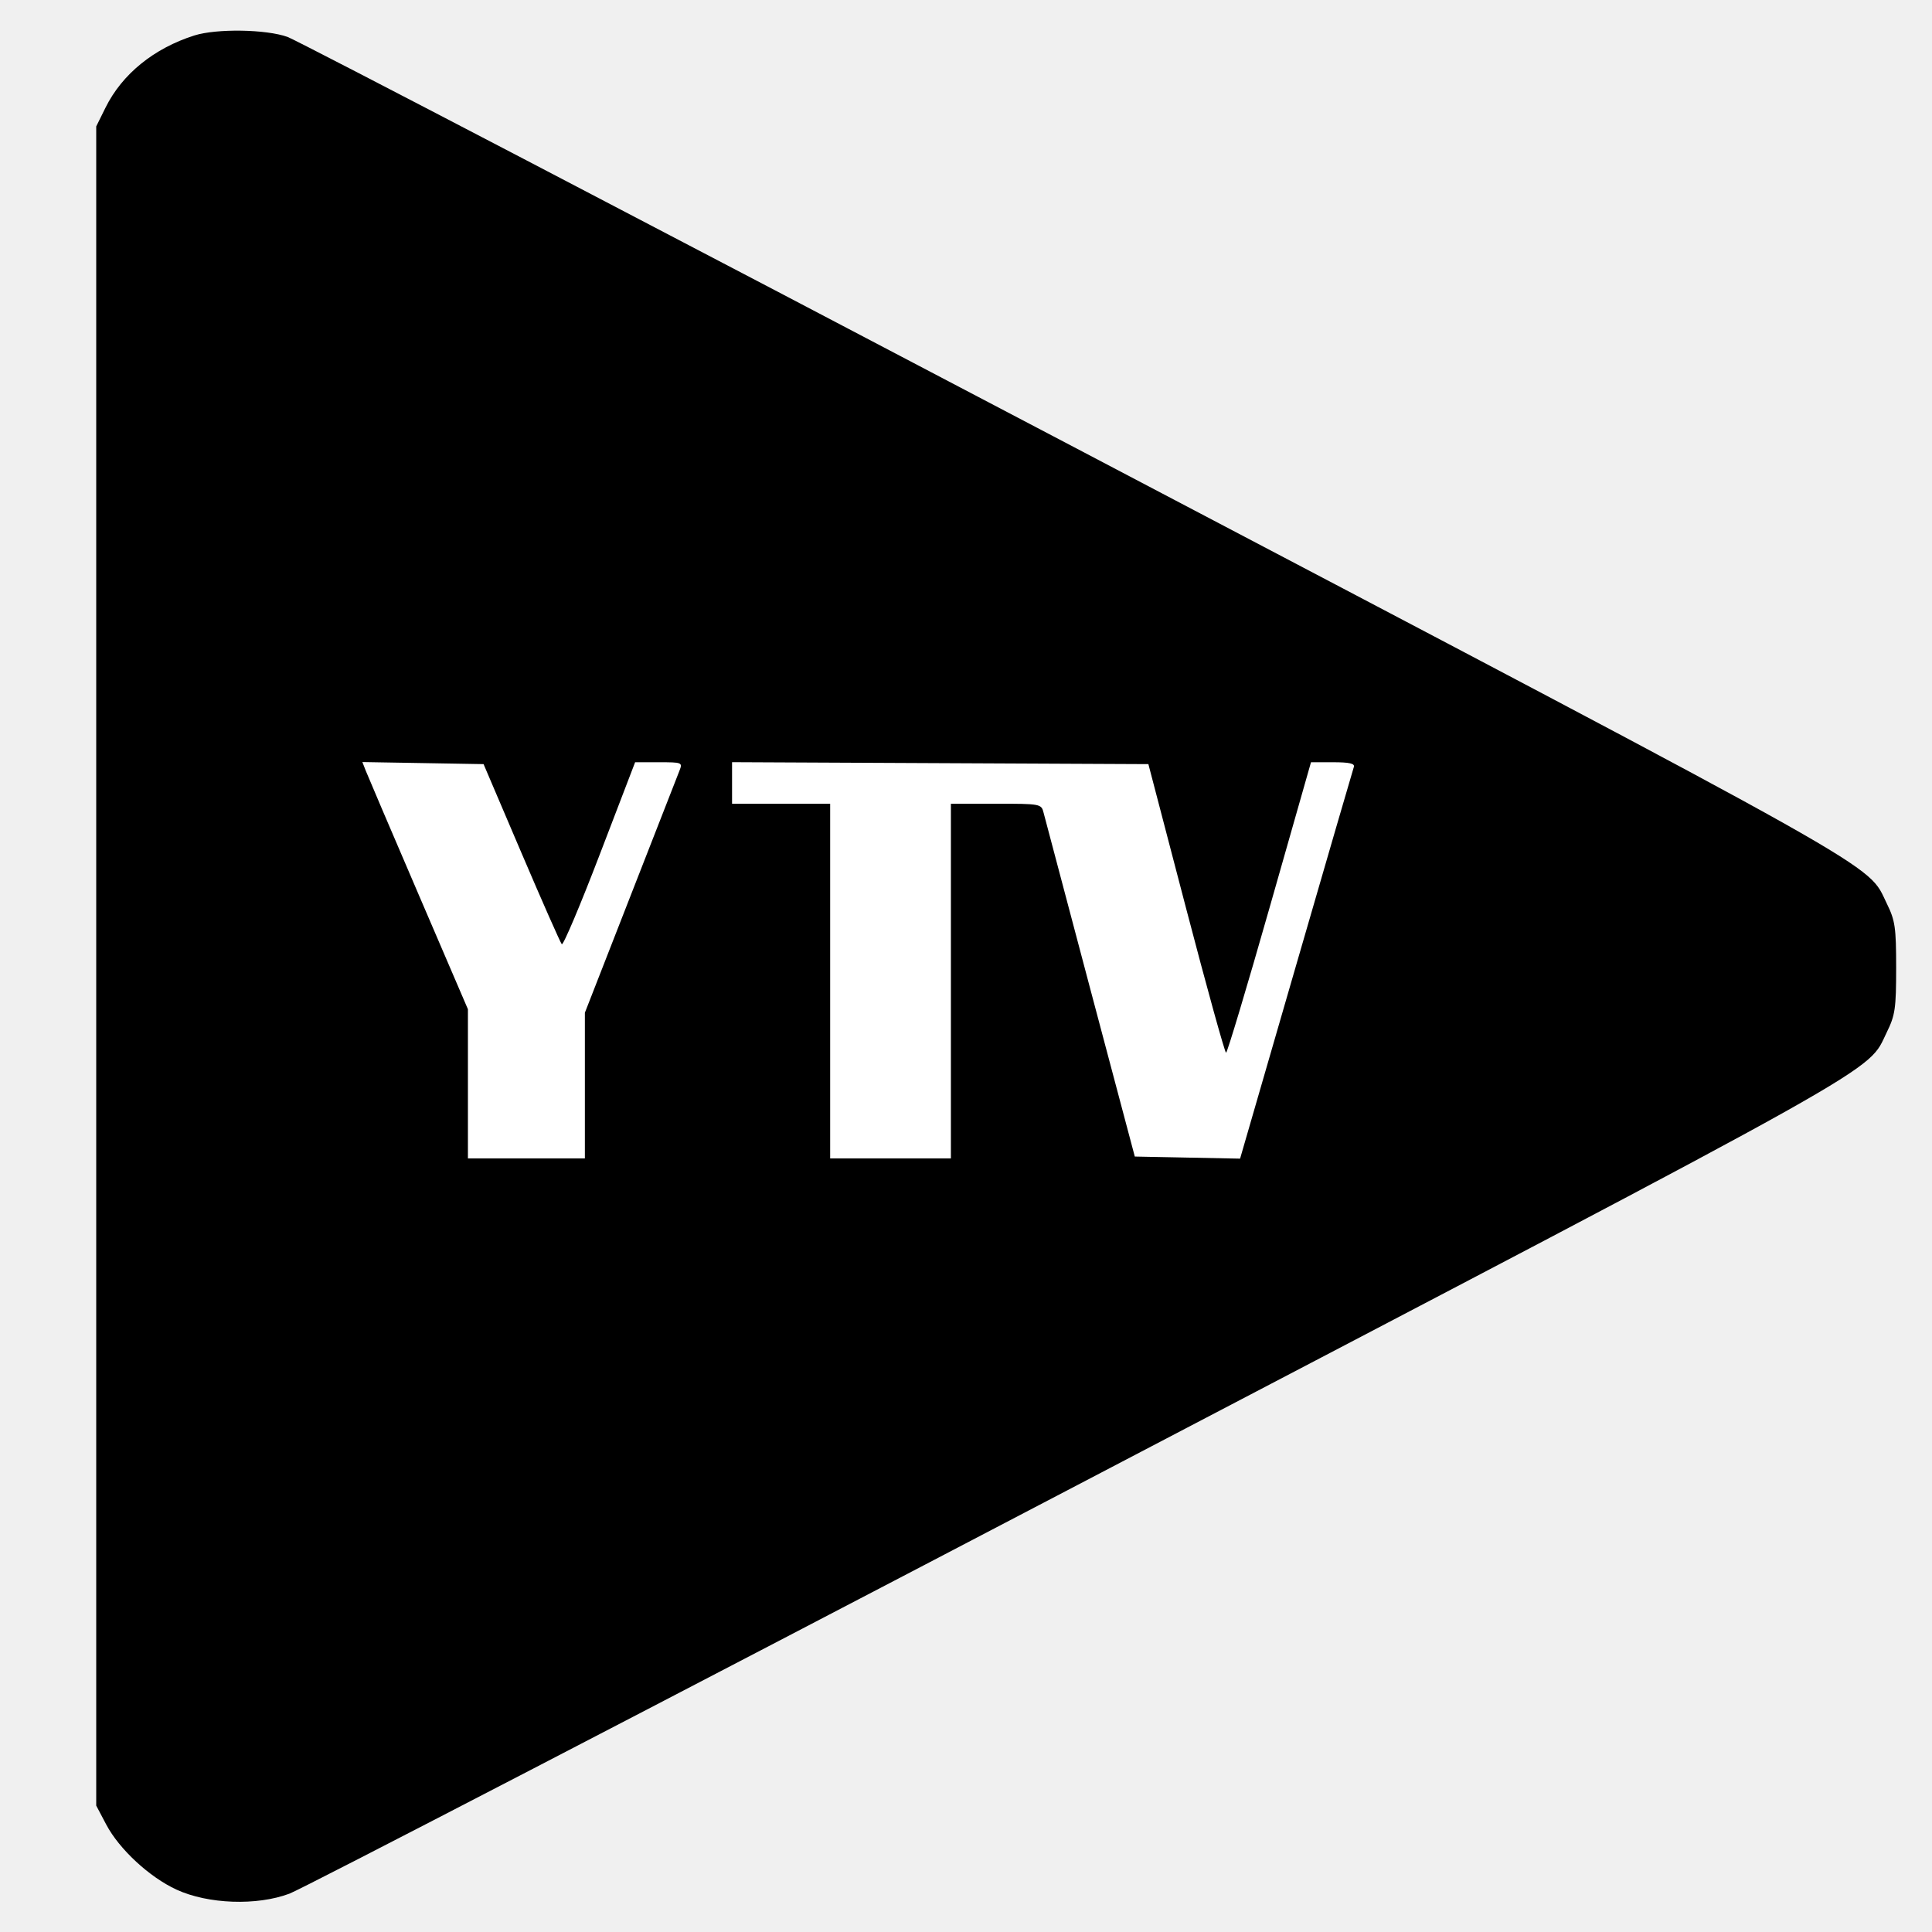
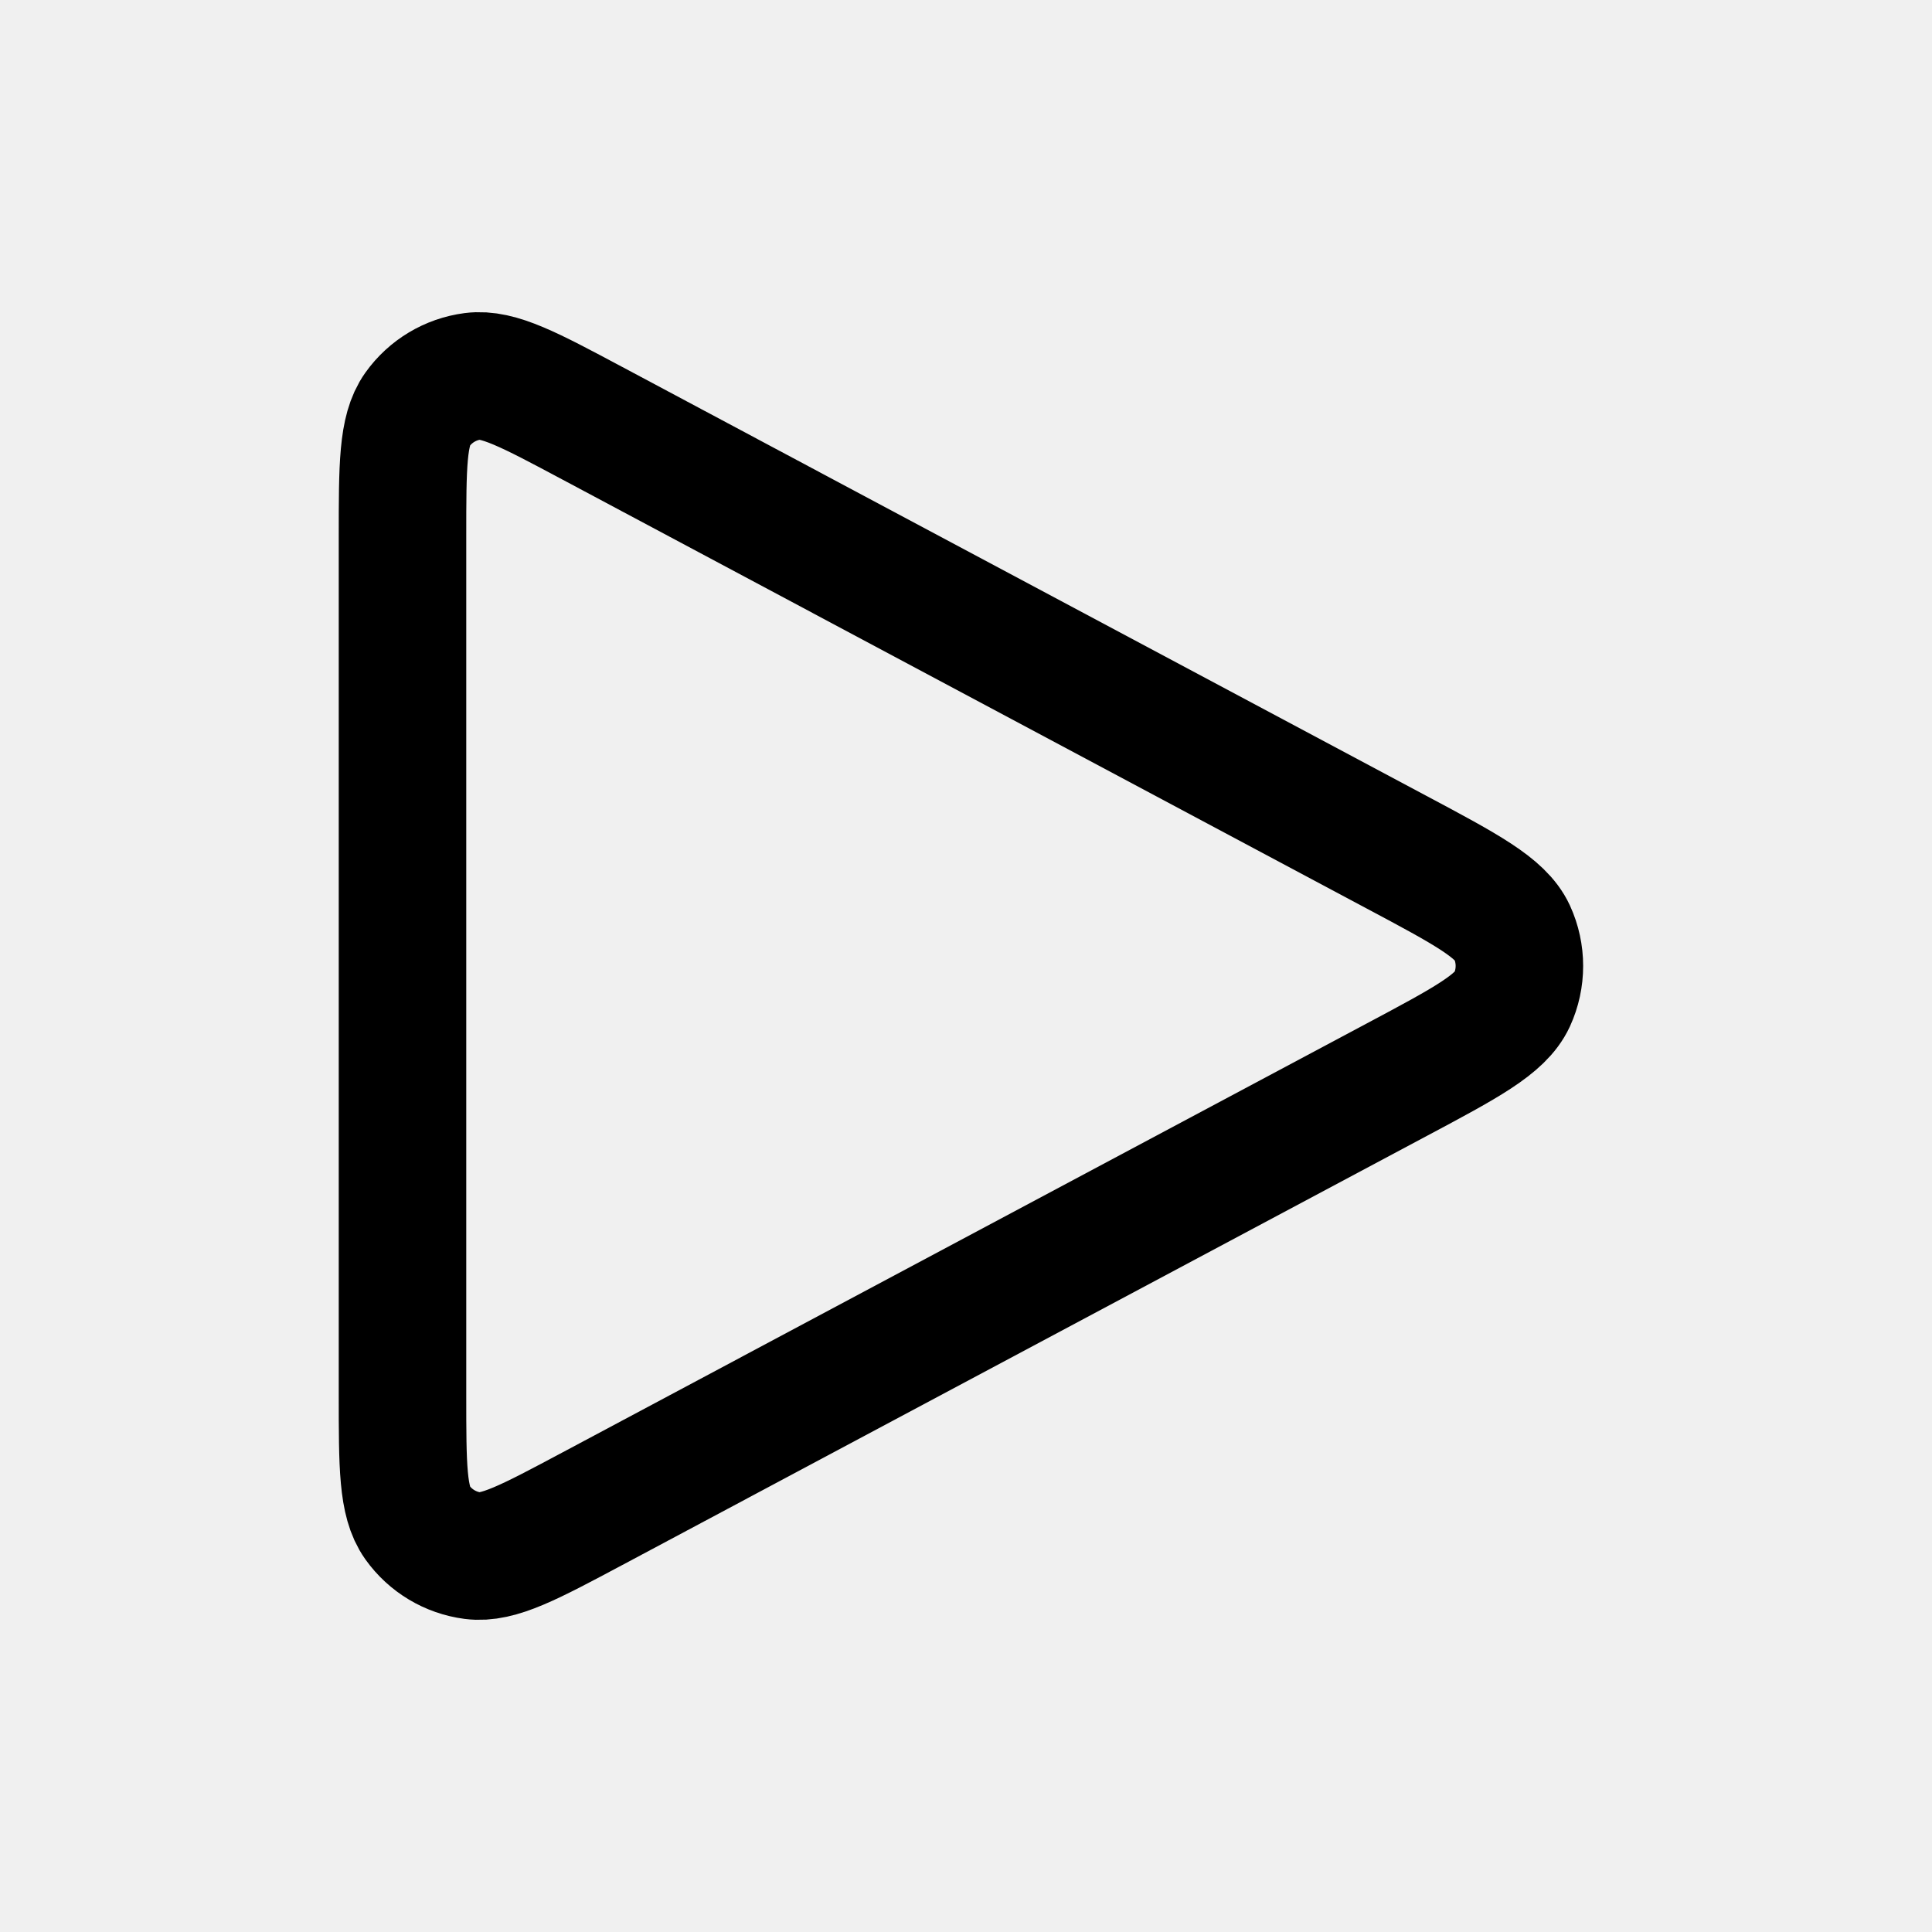
- <svg xmlns="http://www.w3.org/2000/svg" width="192" height="192" viewBox="0 0 512 512" version="1.1">
-   <path d="M 96.917 204.225 C 97.405 205.476, 103.698 220.214, 110.902 236.977 L 124 267.453 124 287.227 L 124 307 139.500 307 L 155 307 155 287.692 L 155 268.384 167.087 237.442 C 173.736 220.424, 179.574 205.488, 180.063 204.250 C 180.927 202.060, 180.781 202, 174.631 202 L 168.311 202 158.929 226.473 C 153.769 239.934, 149.246 250.621, 148.879 250.223 C 148.511 249.825, 143.698 238.925, 138.181 226 L 128.152 202.500 112.091 202.225 L 96.031 201.951 96.917 204.225 M 194 207.492 L 194 213 207 213 L 220 213 220 260 L 220 307 236 307 L 252 307 252 260 L 252 213 263.981 213 C 275.808 213, 275.970 213.031, 276.567 215.411 C 276.900 216.736, 282.473 237.774, 288.952 262.161 L 300.732 306.500 314.685 306.776 L 328.637 307.053 343.497 255.776 C 351.670 227.574, 358.550 203.938, 358.785 203.250 C 359.096 202.343, 357.597 202, 353.320 202 L 347.426 202 336.463 240.479 C 330.433 261.642, 325.239 278.967, 324.920 278.979 C 324.602 278.990, 319.839 261.788, 314.338 240.750 L 304.335 202.500 249.168 202.242 L 194 201.983 194 207.492" stroke="none" fill="#ffffff" fill-rule="evenodd" />
-   <path d="M 51.500 9.402 C 40.794 12.797, 32.363 19.641, 27.976 28.500 L 25.500 33.500 25.500 256 L 25.500 478.500 28.150 483.520 C 31.602 490.058, 39.604 497.468, 46.782 500.772 C 55.151 504.625, 68.069 505.084, 76.715 501.835 C 80.133 500.551, 174.143 451.800, 285.626 393.500 C 504.295 279.147, 494.622 284.561, 500.047 273.500 C 502.237 269.036, 502.500 267.212, 502.500 256.500 C 502.500 245.788, 502.237 243.964, 500.047 239.500 C 494.641 228.478, 504.157 233.823, 284.633 118.500 C 172.608 59.650, 78.825 10.731, 76.226 9.792 C 70.573 7.748, 57.372 7.540, 51.500 9.402 M 96.917 204.225 C 97.405 205.476, 103.698 220.214, 110.902 236.977 L 124 267.453 124 287.227 L 124 307 139.500 307 L 155 307 155 287.692 L 155 268.384 167.087 237.442 C 173.736 220.424, 179.574 205.488, 180.063 204.250 C 180.927 202.060, 180.781 202, 174.631 202 L 168.311 202 158.929 226.473 C 153.769 239.934, 149.246 250.621, 148.879 250.223 C 148.511 249.825, 143.698 238.925, 138.181 226 L 128.152 202.500 112.091 202.225 L 96.031 201.951 96.917 204.225 M 194 207.492 L 194 213 207 213 L 220 213 220 260 L 220 307 236 307 L 252 307 252 260 L 252 213 263.981 213 C 275.808 213, 275.970 213.031, 276.567 215.411 C 276.900 216.736, 282.473 237.774, 288.952 262.161 L 300.732 306.500 314.685 306.776 L 328.637 307.053 343.497 255.776 C 351.670 227.574, 358.550 203.938, 358.785 203.250 C 359.096 202.343, 357.597 202, 353.320 202 L 347.426 202 336.463 240.479 C 330.433 261.642, 325.239 278.967, 324.920 278.979 C 324.602 278.990, 319.839 261.788, 314.338 240.750 L 304.335 202.500 249.168 202.242 L 194 201.983 194 207.492" stroke="none" fill="#000000" fill-rule="evenodd" />
+ <svg xmlns="http://www.w3.org/2000/svg" width="192px" height="192px" viewBox="0 0 24 24" fill="none">
+   <g id="SVGRepo_bgCarrier" stroke-width="0" />
+   <g id="SVGRepo_tracerCarrier" stroke-linecap="round" stroke-linejoin="round" stroke="#CCCCCC" stroke-width="0.24" />
+   <g id="SVGRepo_iconCarrier">
+     <g id="Media / Play">
+       <path id="Vector" d="M5 17.334V6.667C5 5.787 5 5.347 5.185 5.087C5.347 4.86 5.596 4.711 5.872 4.675C6.189 4.634 6.577 4.841 7.353 5.255L17.352 10.588L17.356 10.59C18.213 11.047 18.642 11.276 18.783 11.58C18.905 11.846 18.905 12.153 18.783 12.419C18.642 12.724 18.212 12.954 17.352 13.412L7.353 18.745C6.576 19.159 6.189 19.366 5.872 19.325C5.596 19.289 5.347 19.14 5.185 18.913C5 18.653 5 18.213 5 17.334Z" stroke="#000000" stroke-width="1.584" stroke-linecap="round" stroke-linejoin="round" />
+     </g>
+   </g>
</svg>
